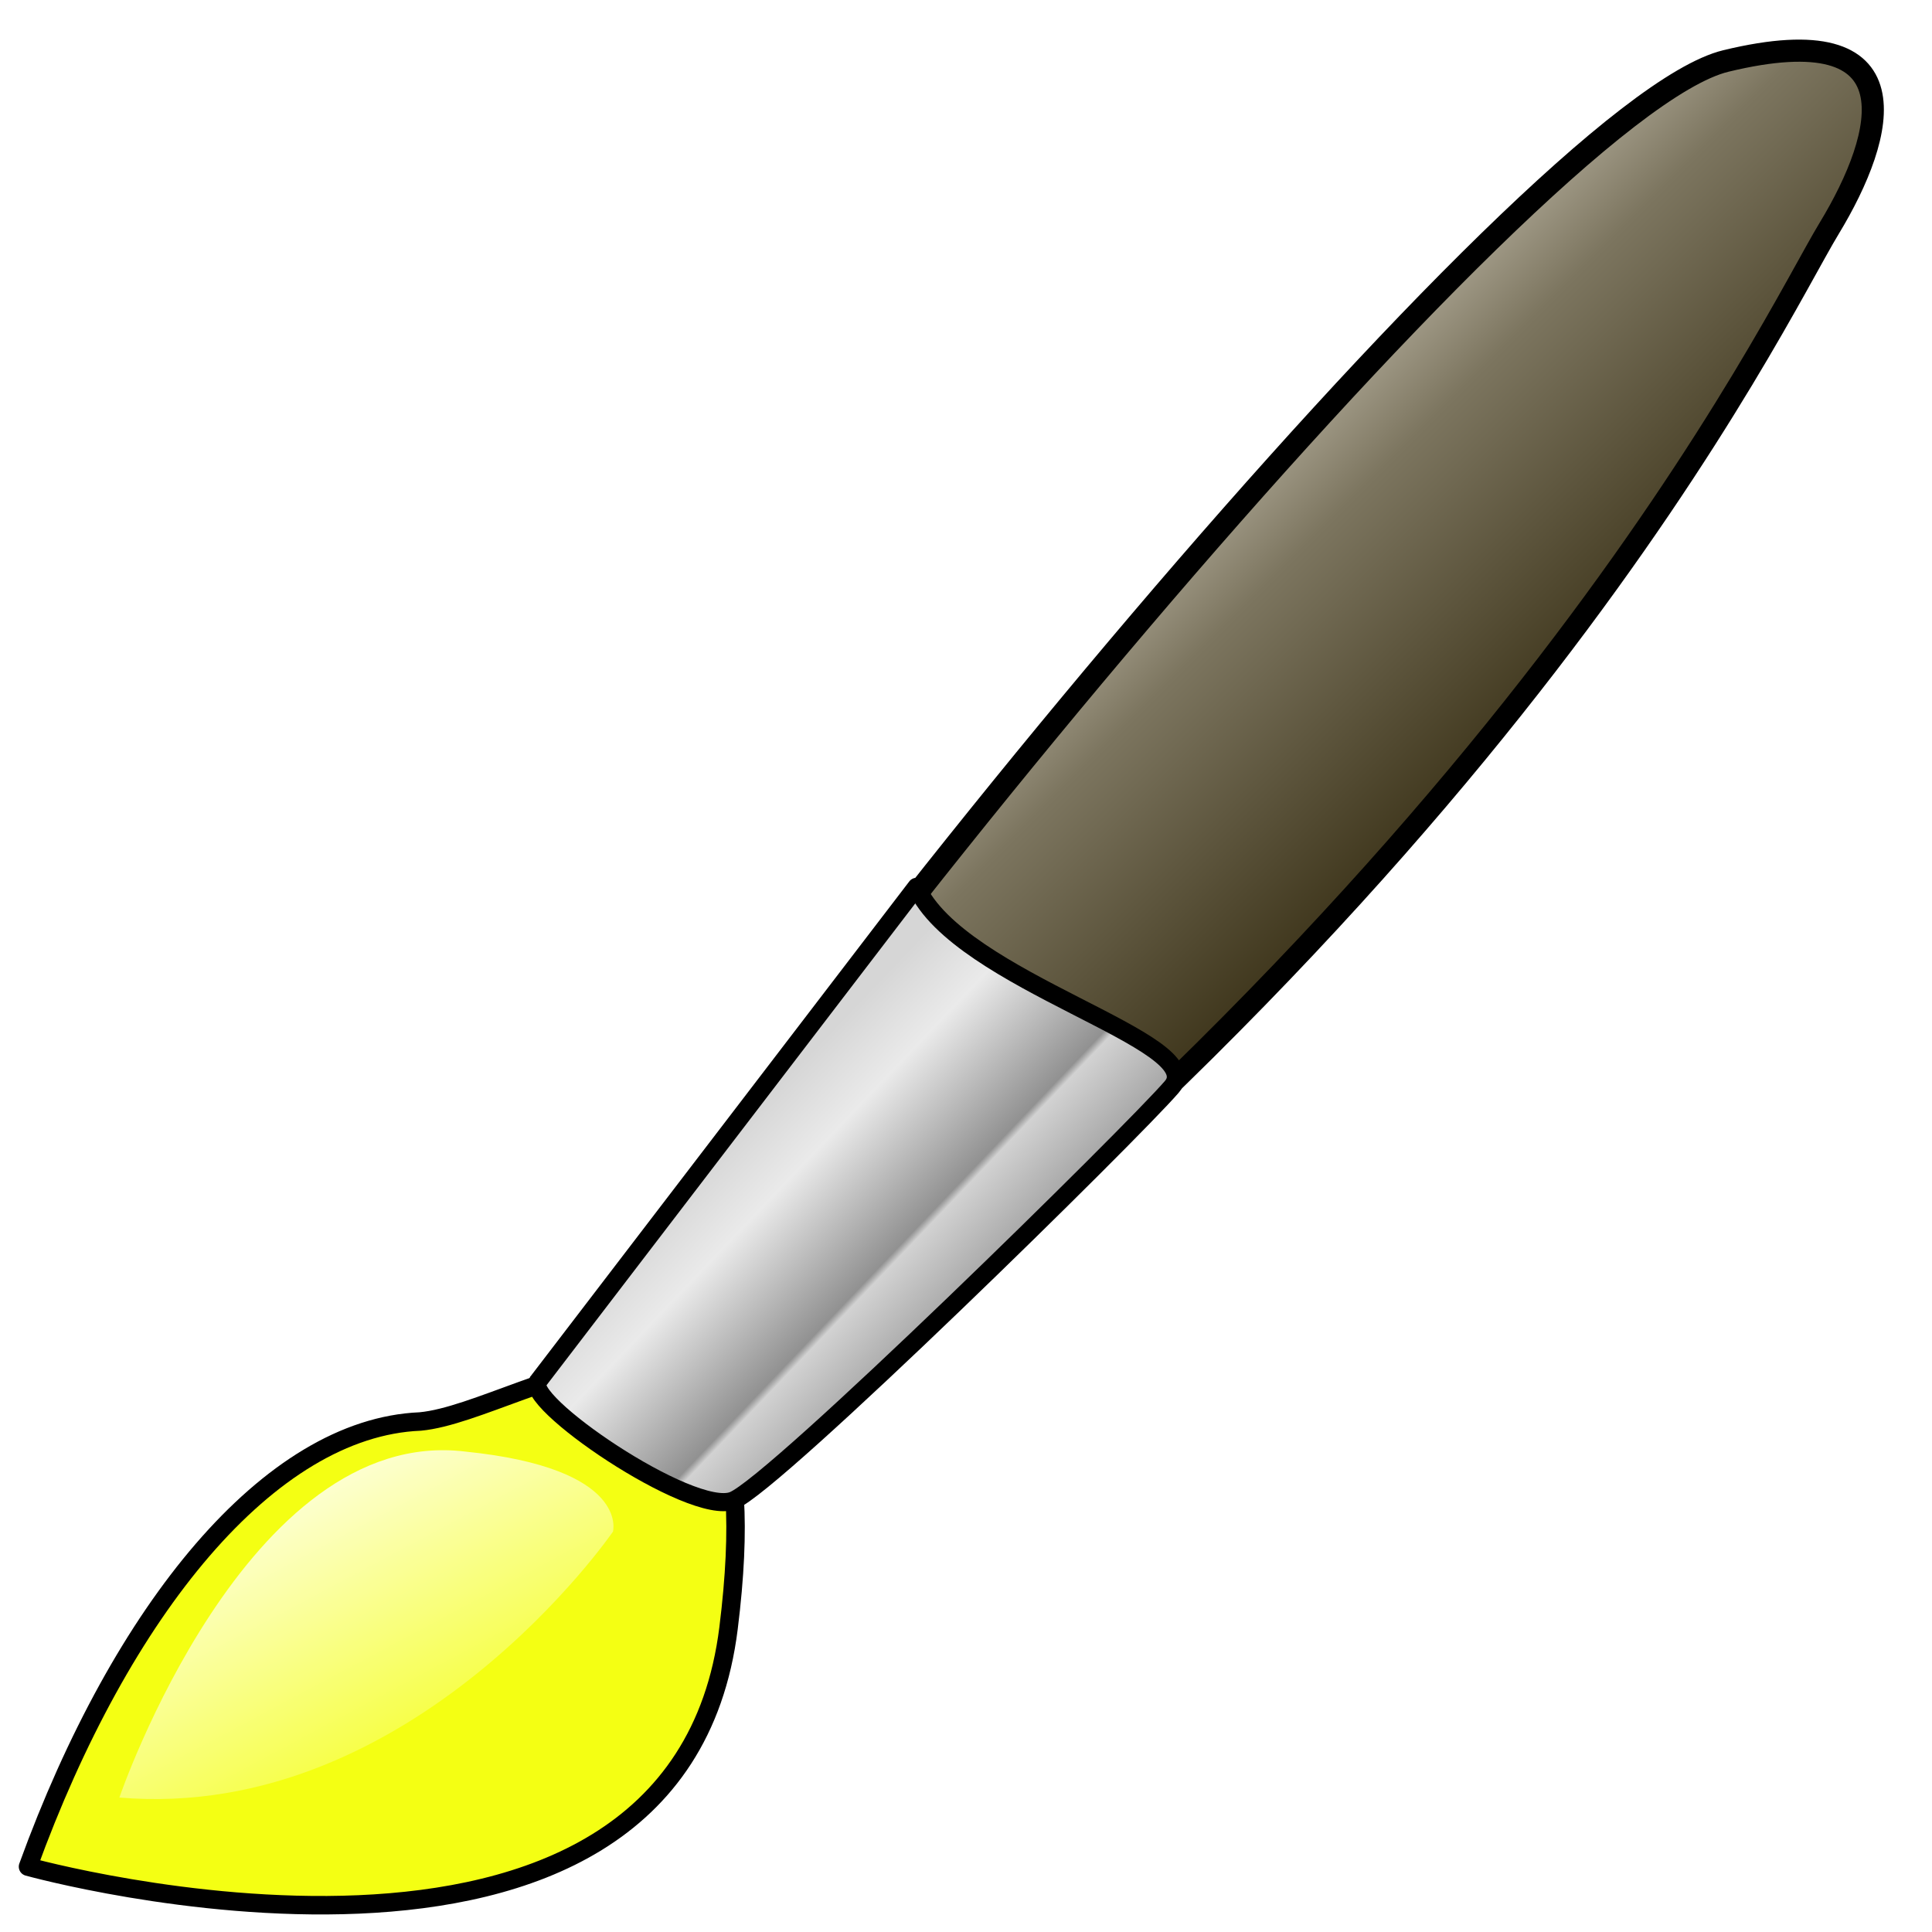
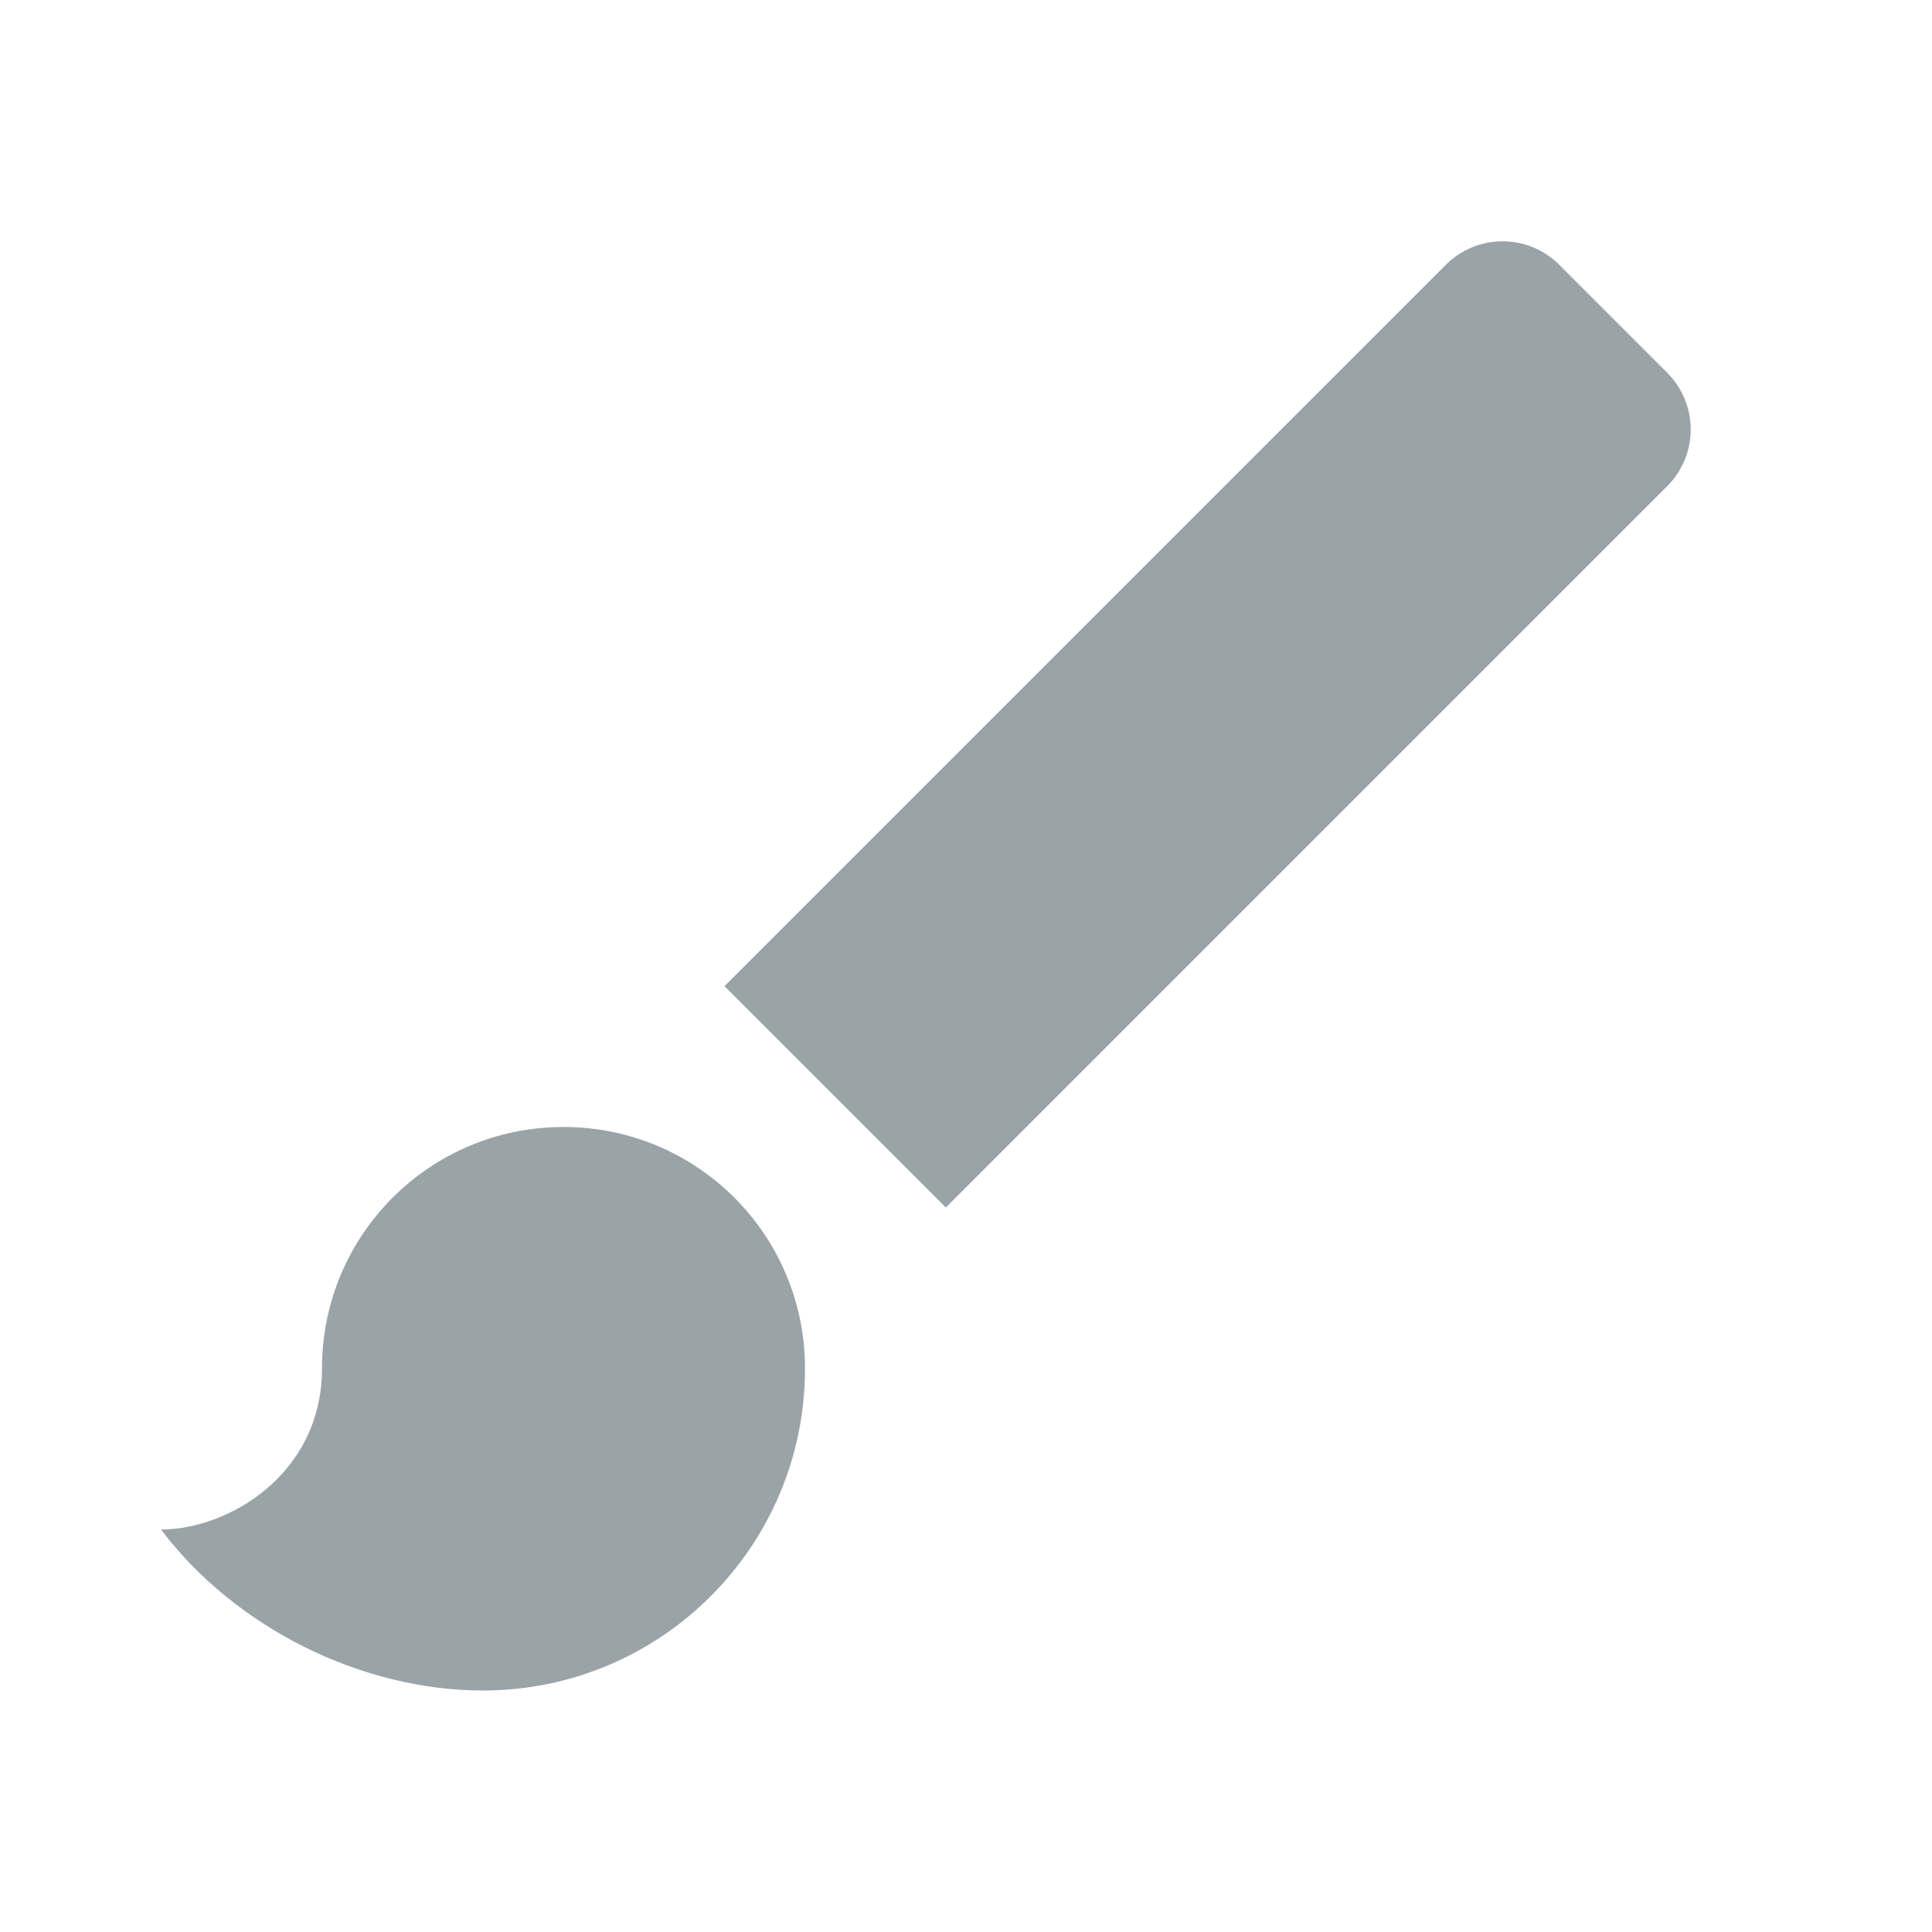
- <svg xmlns="http://www.w3.org/2000/svg" height="48" version="1.1" width="48">
-   <linearGradient id="a" gradientTransform="matrix(2.326456 0 0 2.240658 234.6375 436.0721)" gradientUnits="userSpaceOnUse" x1="8.269" x2="10.516" y1="11.002" y2="13.066">
-     <stop offset="0" stop-color="#d6d6d6" />
-     <stop offset=".258" stop-color="#eaeaea" />
-     <stop offset=".706" stop-color="#919191" />
-     <stop offset=".733" stop-color="#d2d2d2" />
-     <stop offset="1" stop-color="#a6a6a6" />
-   </linearGradient>
-   <linearGradient id="b" gradientTransform="matrix(3.302278 -.08135542 .05555158 2.25488 232.3772 424.553)" gradientUnits="userSpaceOnUse" x1=".93" x2="3.529" y1="21.136" y2="24.679">
-     <stop offset="0" stop-color="#fff" />
-     <stop offset="1" stop-color="#fff" stop-opacity="0" />
-   </linearGradient>
-   <linearGradient id="c" gradientUnits="userSpaceOnUse" x1="271.5" x2="262.5" y1="454.862" y2="445.862">
-     <stop offset="0" stop-color="#332a0f" />
-     <stop offset=".667" stop-color="#7c755f" />
-     <stop offset="1" stop-color="#c6c0b0" />
-   </linearGradient>
-   <g fill-rule="evenodd" transform="translate(-233 -435.3622)">
-     <g stroke="#000" stroke-linejoin="round">
-       <path d="m 246.127 471.068 c 5.69 -9.637 24.919 -33.02 29.753 -34.191 c 4.751 -1.15 3.989 1.813 2.564 4.161 c -1.45 2.387 -7.772 16.021 -28.513 31.591 c -3.08 1.076 -3.804 -1.561 -3.804 -1.561 z" fill="url(#c)" stroke-width=".55" />
-       <path d="m 233.696 481.739 c 0 0 16.105 4.476 17.404 -5.922 c 1.299 -10.4 -4.982 -5.379 -7.663 -5.138 c -3.738 .157 -7.417 4.659 -9.741 11.06 z" fill="#f4ff13" stroke-width=".459" />
-       <path d="m 246.383 469.663 l 9.388 -12.267 c 1.054 2.356 7.314 3.838 6.341 4.97 c -.973 1.132 -9.86 9.869 -10.898 10.278 c -1.038 .408 -5.328 -2.535 -4.831 -2.981 z" fill="url(#a)" stroke-width=".45" />
-     </g>
-     <path d="m 235.966 480.022 c 0 0 3.164 -9.257 8.591 -8.596 c 4.099 .415 3.672 1.989 3.672 1.989 c 0 0 -4.955 7.224 -12.263 6.607 z" fill="url(#b)" stroke-width="1pt" />
-   </g>
+ <svg xmlns="http://www.w3.org/2000/svg" viewBox="0 0 24 24" width="24" height="24">
+   <path fill="#9aa3a8" d="M7 14c-1.66 0-3 1.34-3 3 0 1.31-1.16 2-2 2 .92 1.22 2.49 2 4 2 2.21 0 4-1.79 4-4 0-1.66-1.34-3-3-3zm13.71-9.37-1.34-1.34c-.39-.39-1.02-.39-1.41 0L9 12.25 11.75 15l8.96-8.96c.39-.39.39-1.02 0-1.41z" />
</svg>
